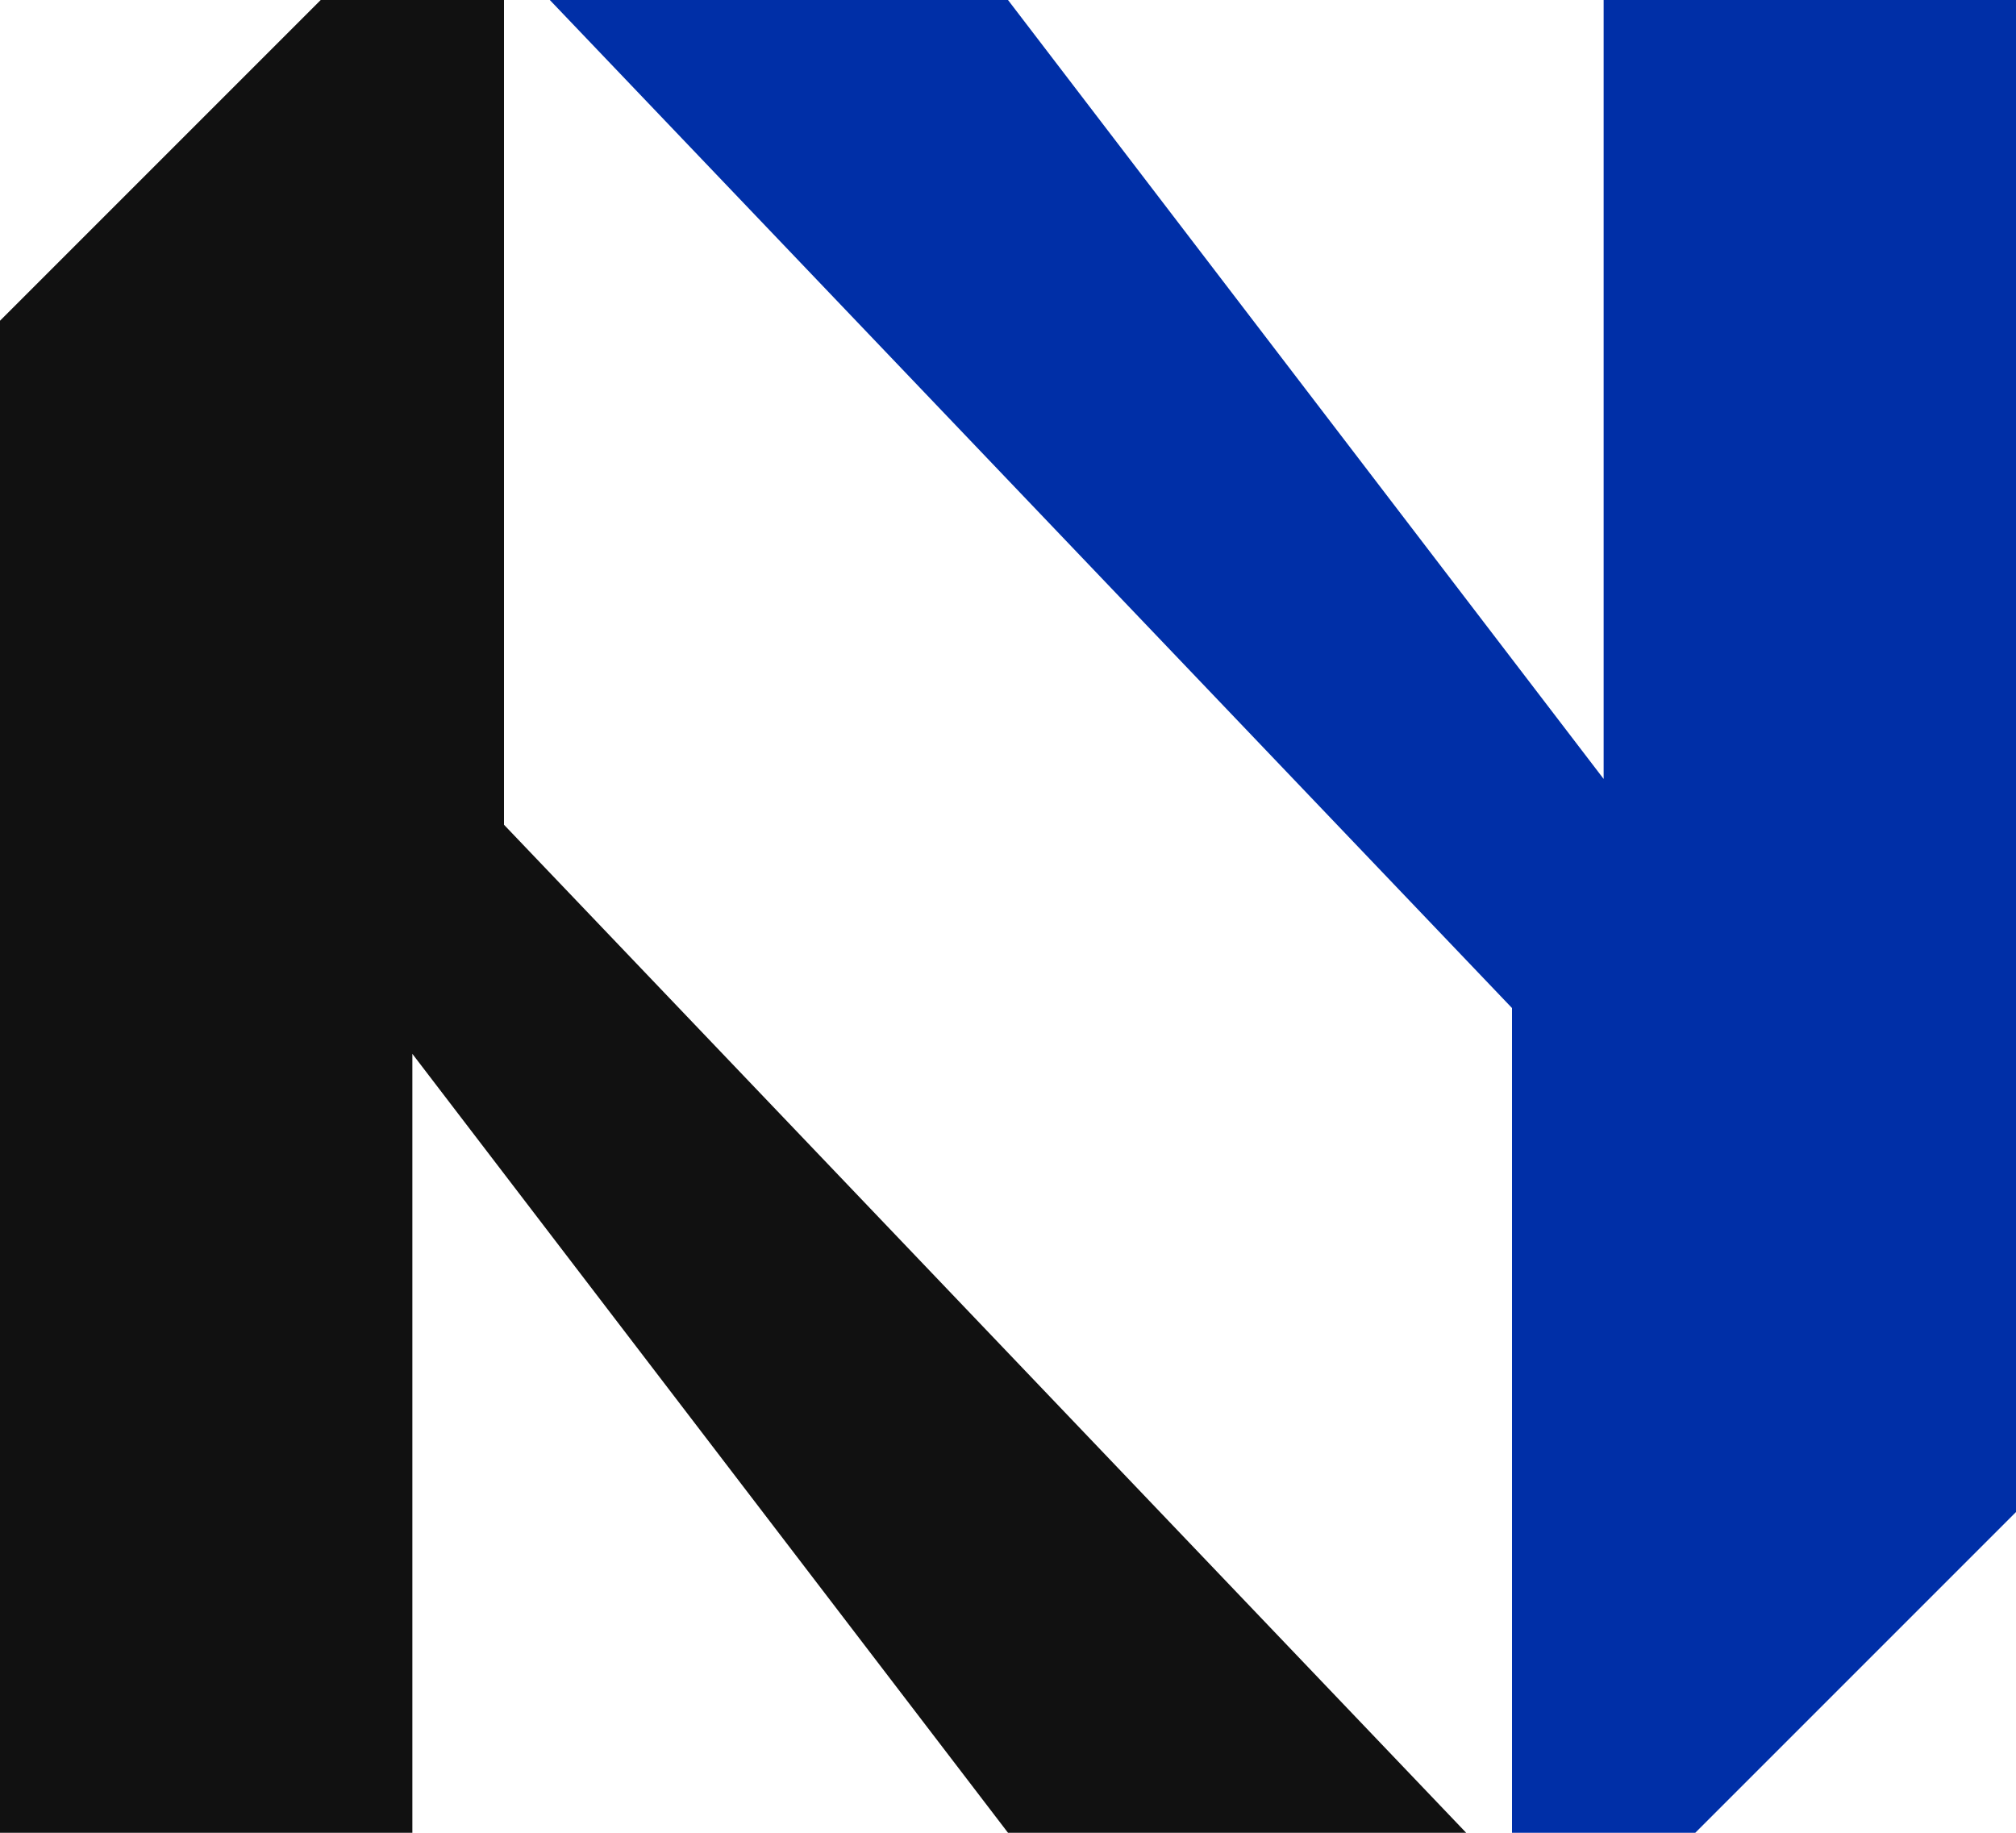
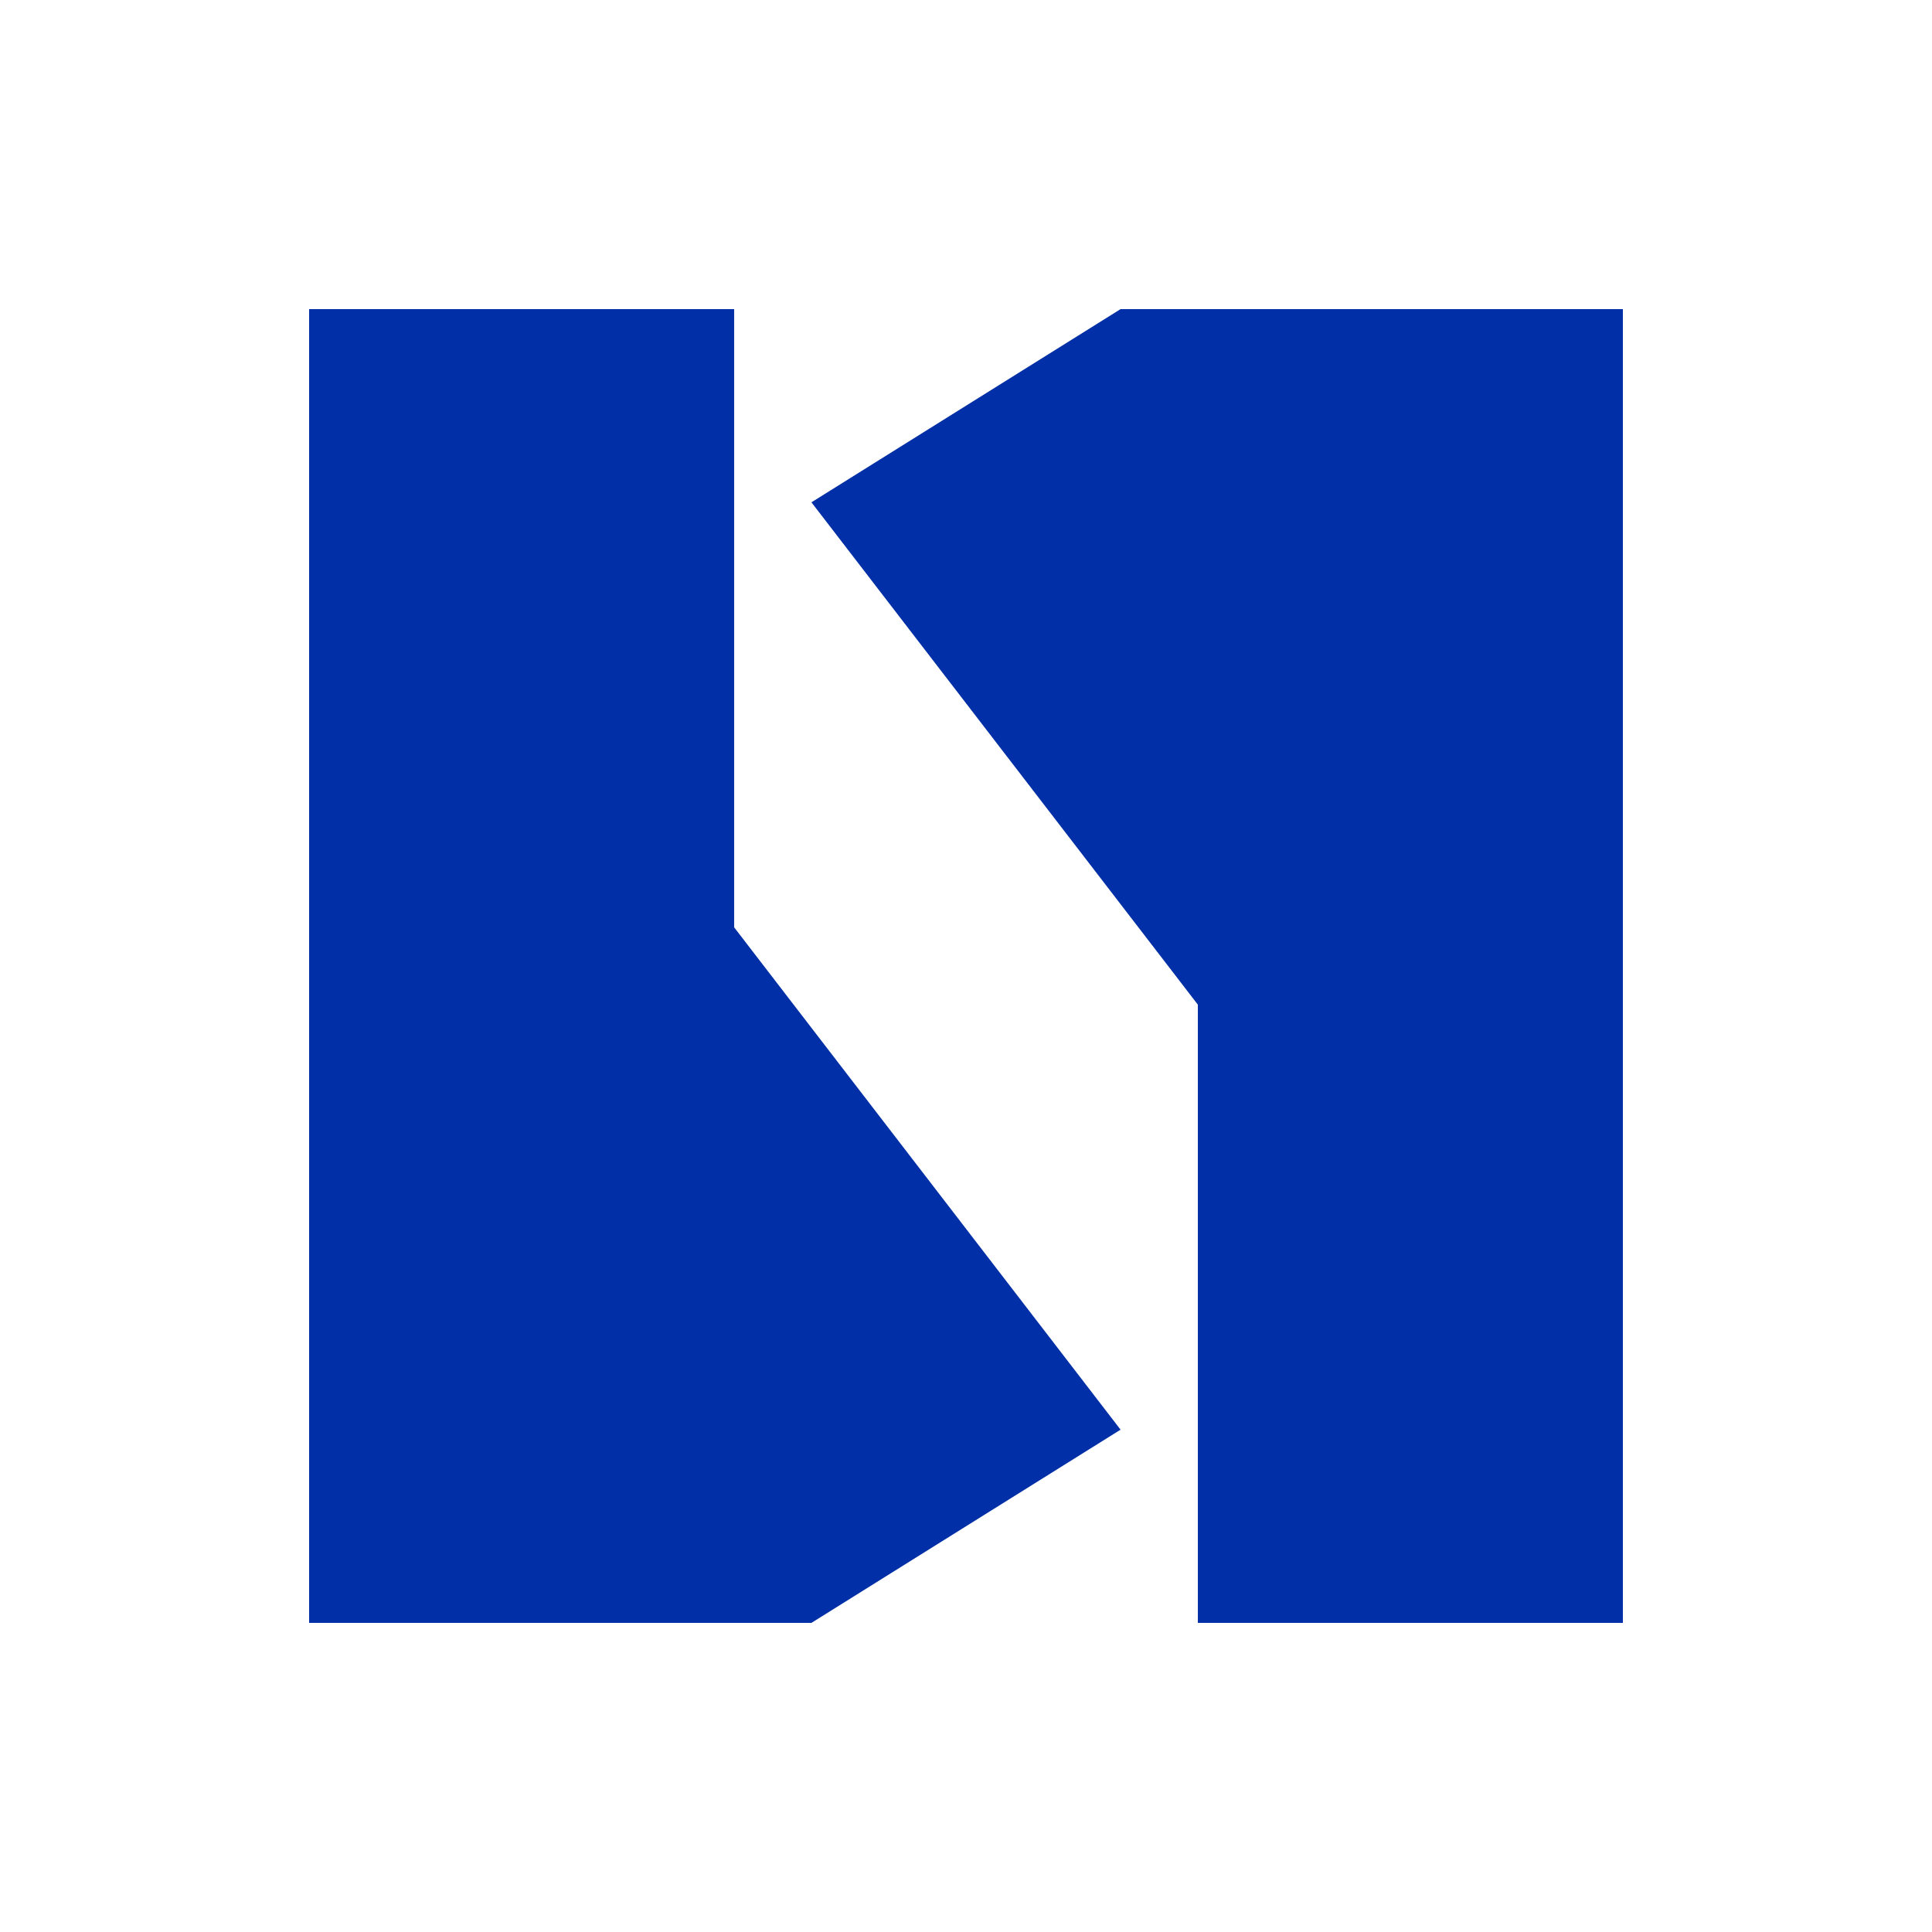
- <svg xmlns="http://www.w3.org/2000/svg" viewBox="0 0 88 80" fill="none" role="img" aria-label="Naga Logo">
-   <path d="M0 14L14 0H22V36L64 80H44L18 46V80H0Z" fill="#111111" />
-   <path d="M88 66L74 80H66V44L24 0H44L70 34V0H88Z" fill="#002FA7" />
+ <svg xmlns="http://www.w3.org/2000/svg" viewBox="0 0 100 100" fill="none" role="img" aria-label="Naga Logo">
+   <path d="M16 16H38V48L58 74L42 84H16V16Z" fill="#002FA7" />
+   <path d="M84 84H62V52L42 26L58 16H84V84Z" fill="#002FA7" />
</svg>
